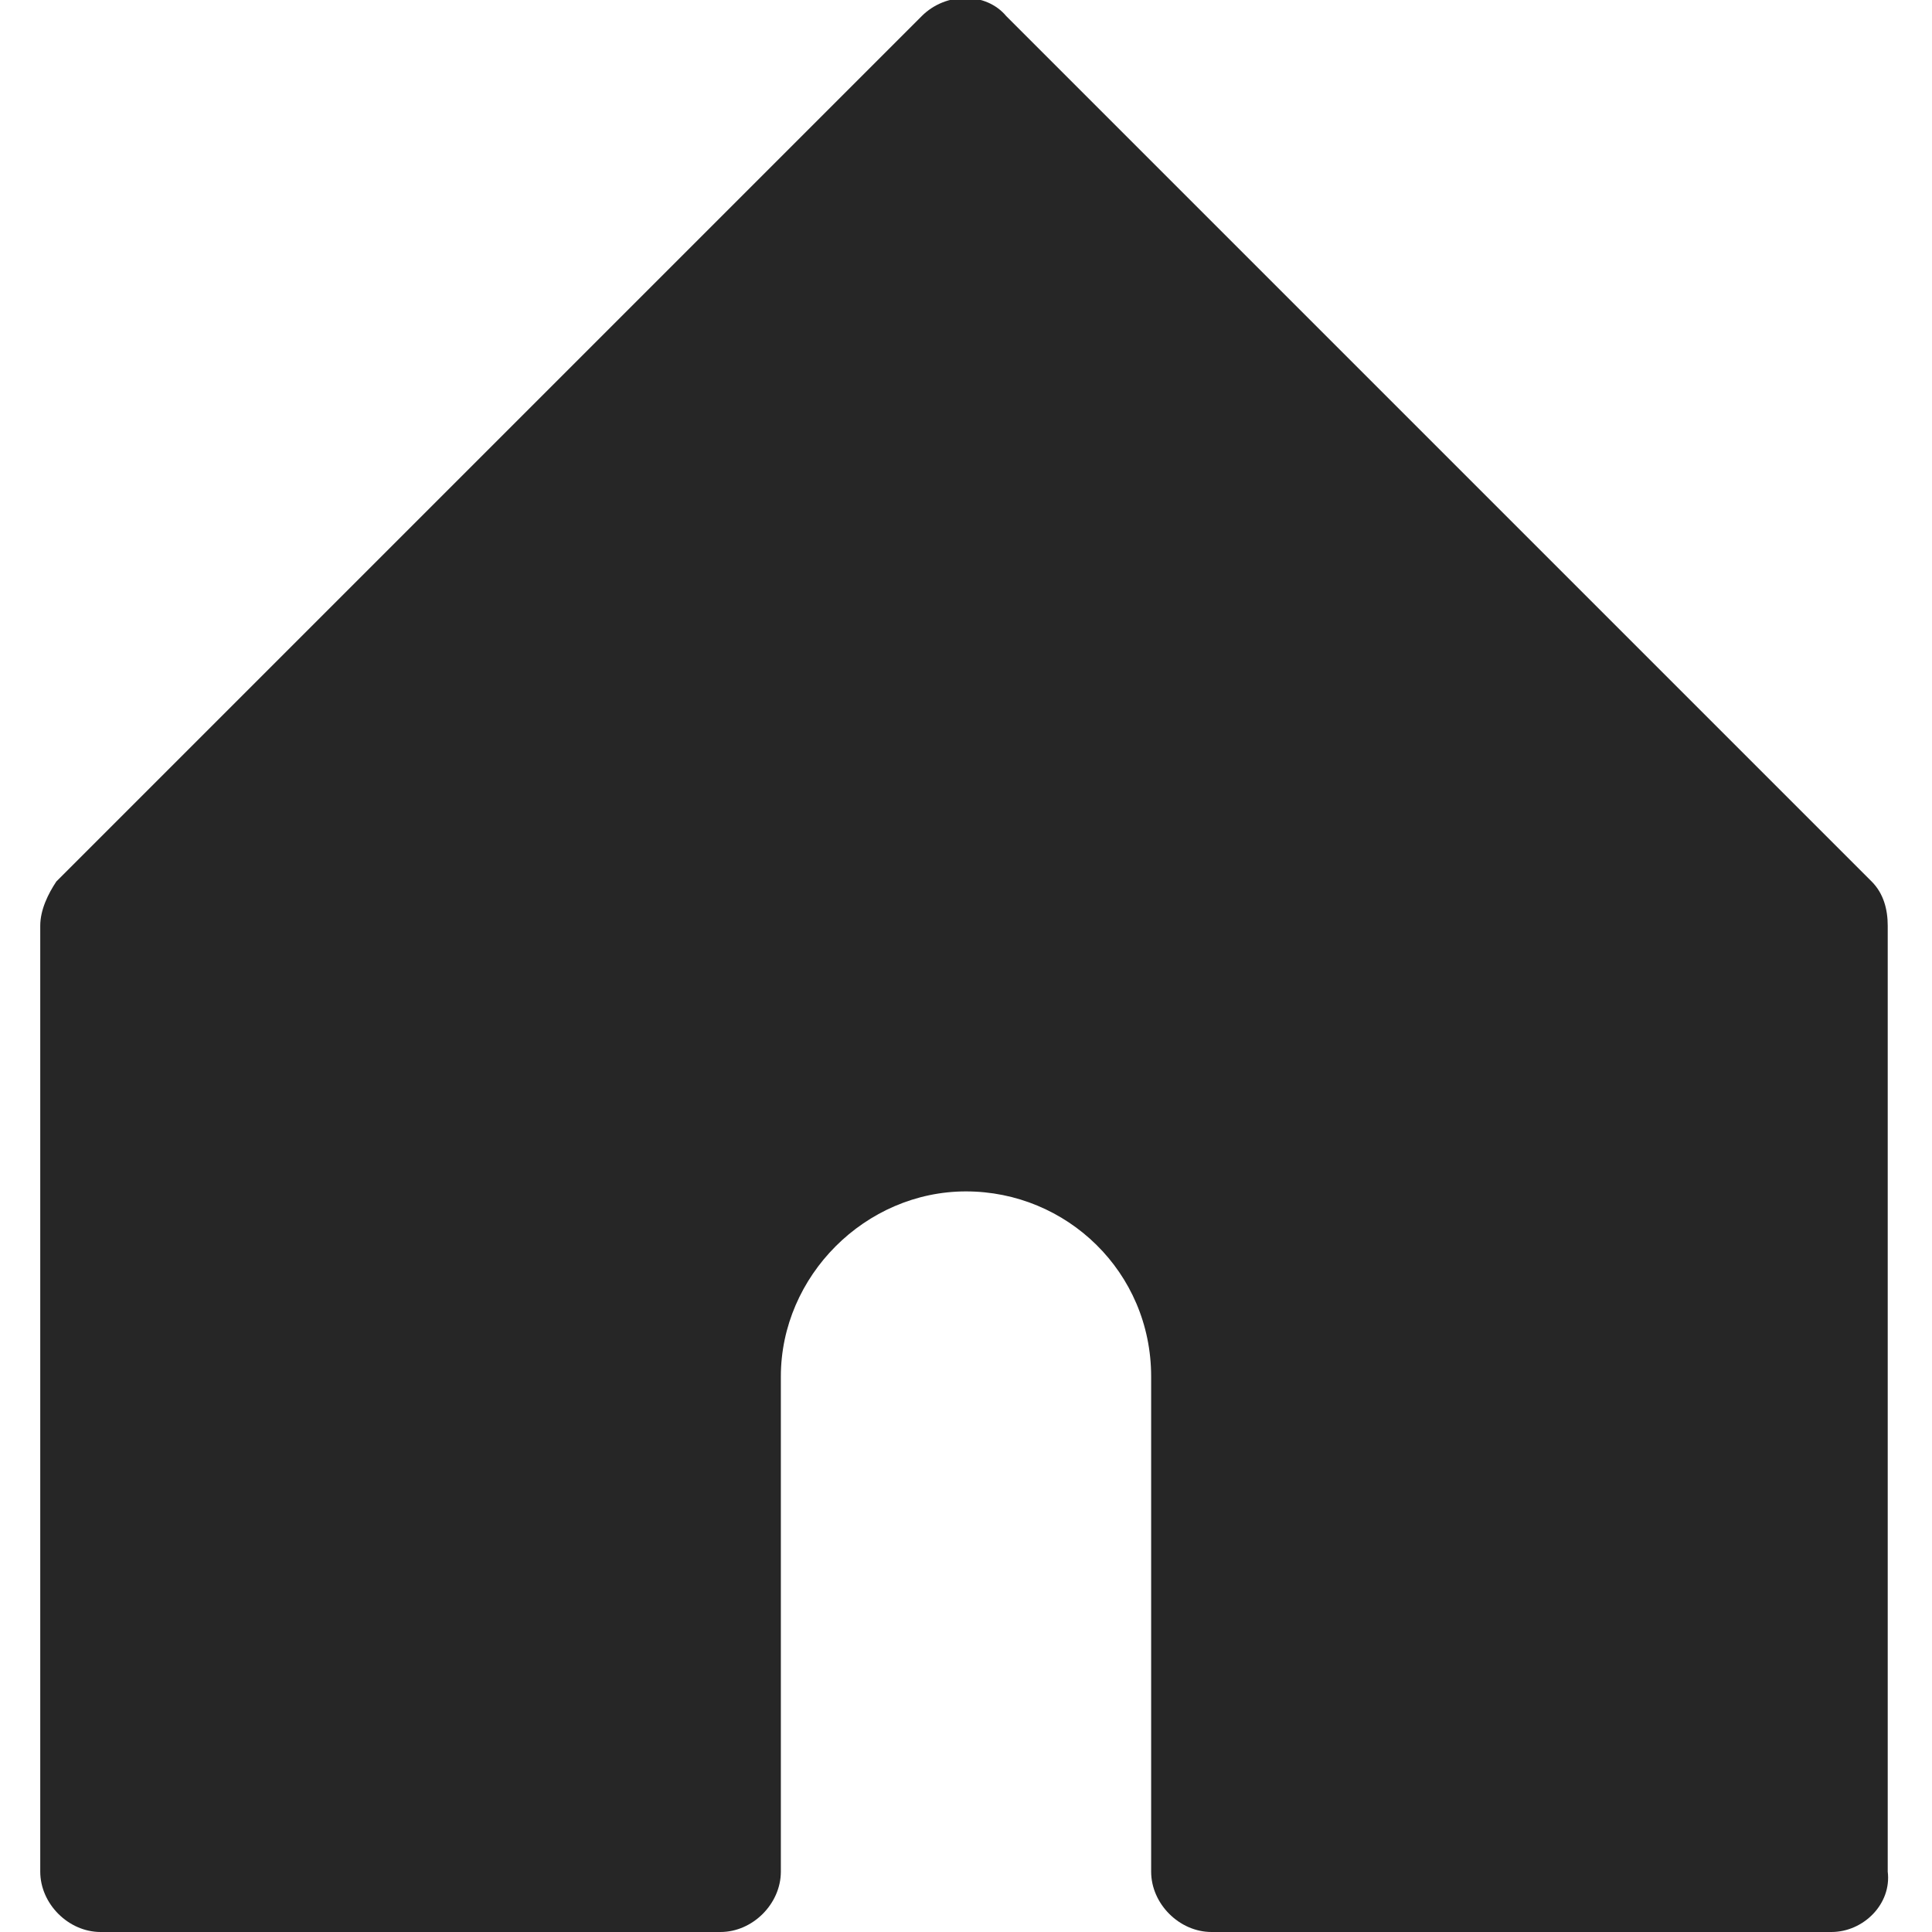
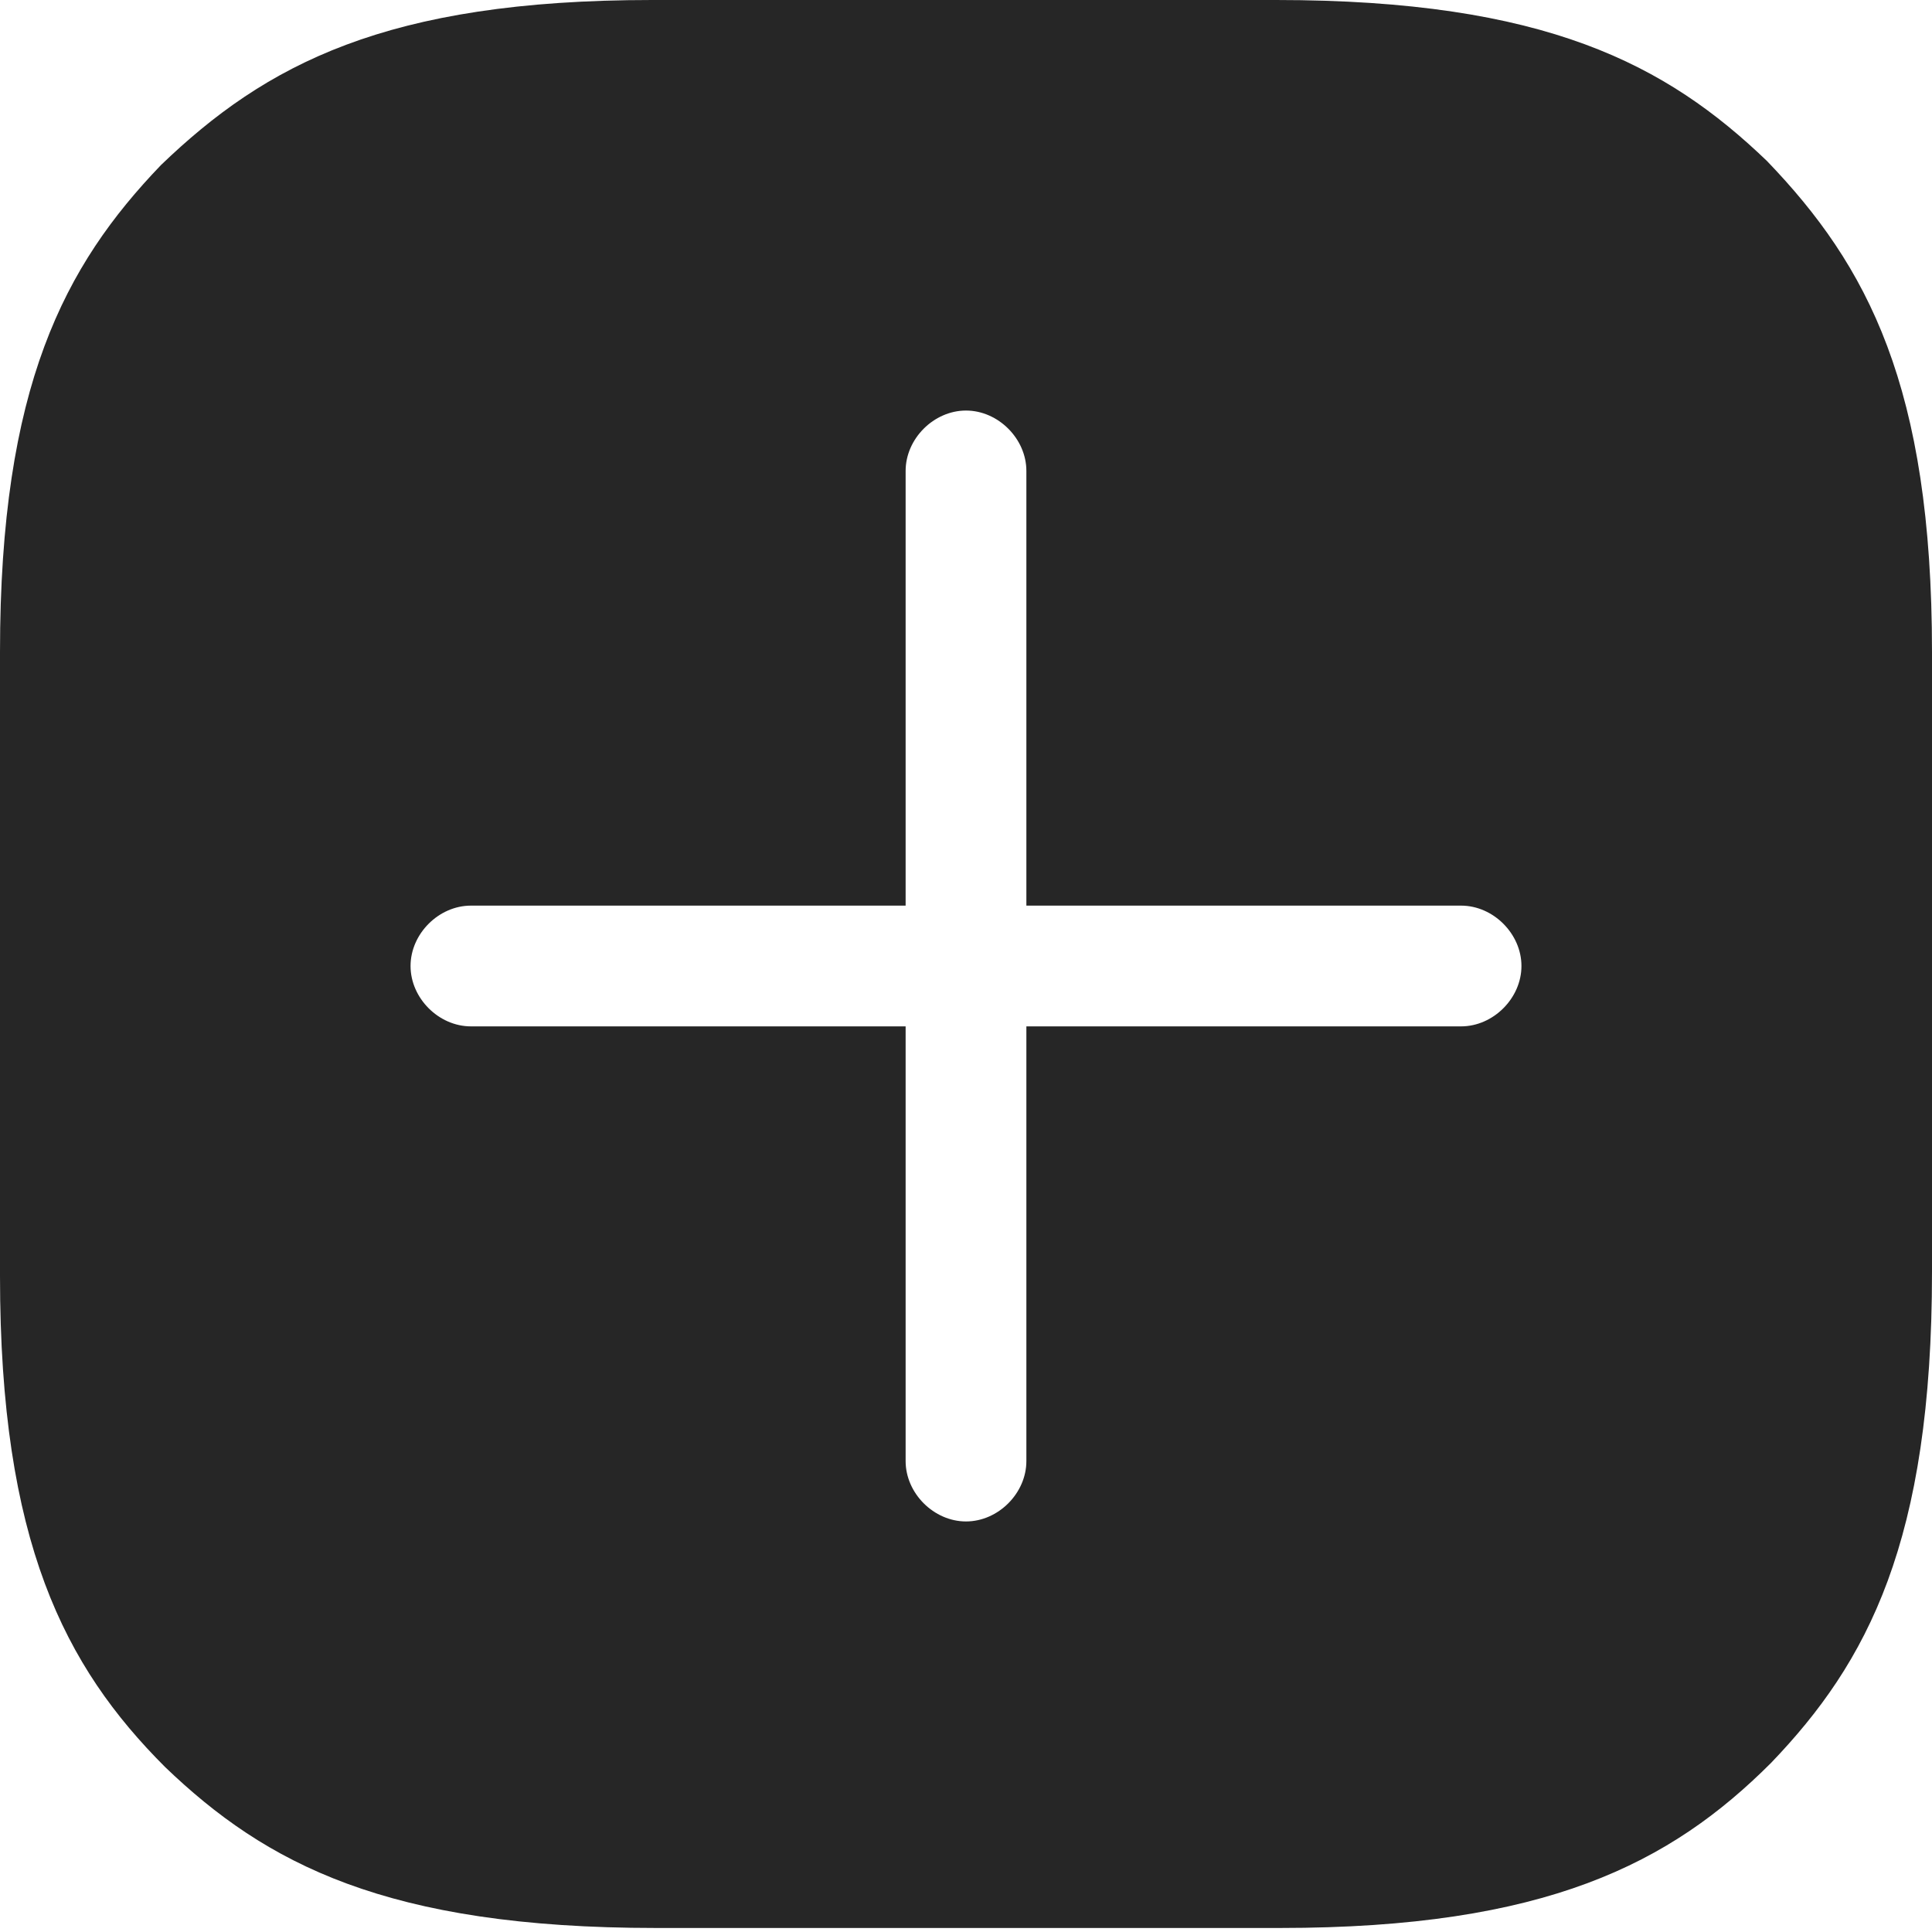
- <svg aria-label="Home" class="_8-yf5 " color="#262626" fill="#262626" height="22" role="img" viewBox="0 0 48 48" width="22">
-   <path d="M45.5 48H30.1c-.8 0-1.5-.7-1.5-1.5V34.2c0-2.6-2.1-4.6-4.6-4.6s-4.6 2.1-4.6 4.6v12.3c0 .8-.7 1.5-1.5 1.5H2.5c-.8 0-1.5-.7-1.5-1.5V23c0-.4.2-.8.4-1.1L22.9.4c.6-.6 1.6-.6 2.1 0l21.5 21.5c.3.3.4.7.4 1.1v23.5c.1.8-.6 1.5-1.4 1.5z" />
+ <svg xmlns="http://www.w3.org/2000/svg" aria-label="New Post" color="#262626" fill="#262626" height="22" role="img" viewBox="0 0 48 48" width="22">
+   <path d="M43.9 4c-2.5-2.4-5.5-4-12.2-4H16.2C9.6 0 6.6 1.6 4 4.1 1.6 6.6 0 9.6 0 16.2v15.5c0 6.6 1.6 9.7 4.1 12.2 2.5 2.4 5.5 4 12.2 4h15.5c6.6 0 9.7-1.6 12.2-4.1 2.4-2.5 4-5.5 4-12.2V16.2c0-6.6-1.6-9.6-4.1-12.2zm-7.6 21.5H25.5v10.8c0 .8-.7 1.5-1.5 1.5s-1.5-.7-1.5-1.5V25.5H11.7c-.8 0-1.5-.7-1.5-1.5s.7-1.5 1.5-1.5h10.8V11.7c0-.8.7-1.5 1.5-1.5s1.5.7 1.5 1.5v10.8h10.8c.8 0 1.5.7 1.5 1.5s-.7 1.5-1.5 1.5z" />
</svg>
